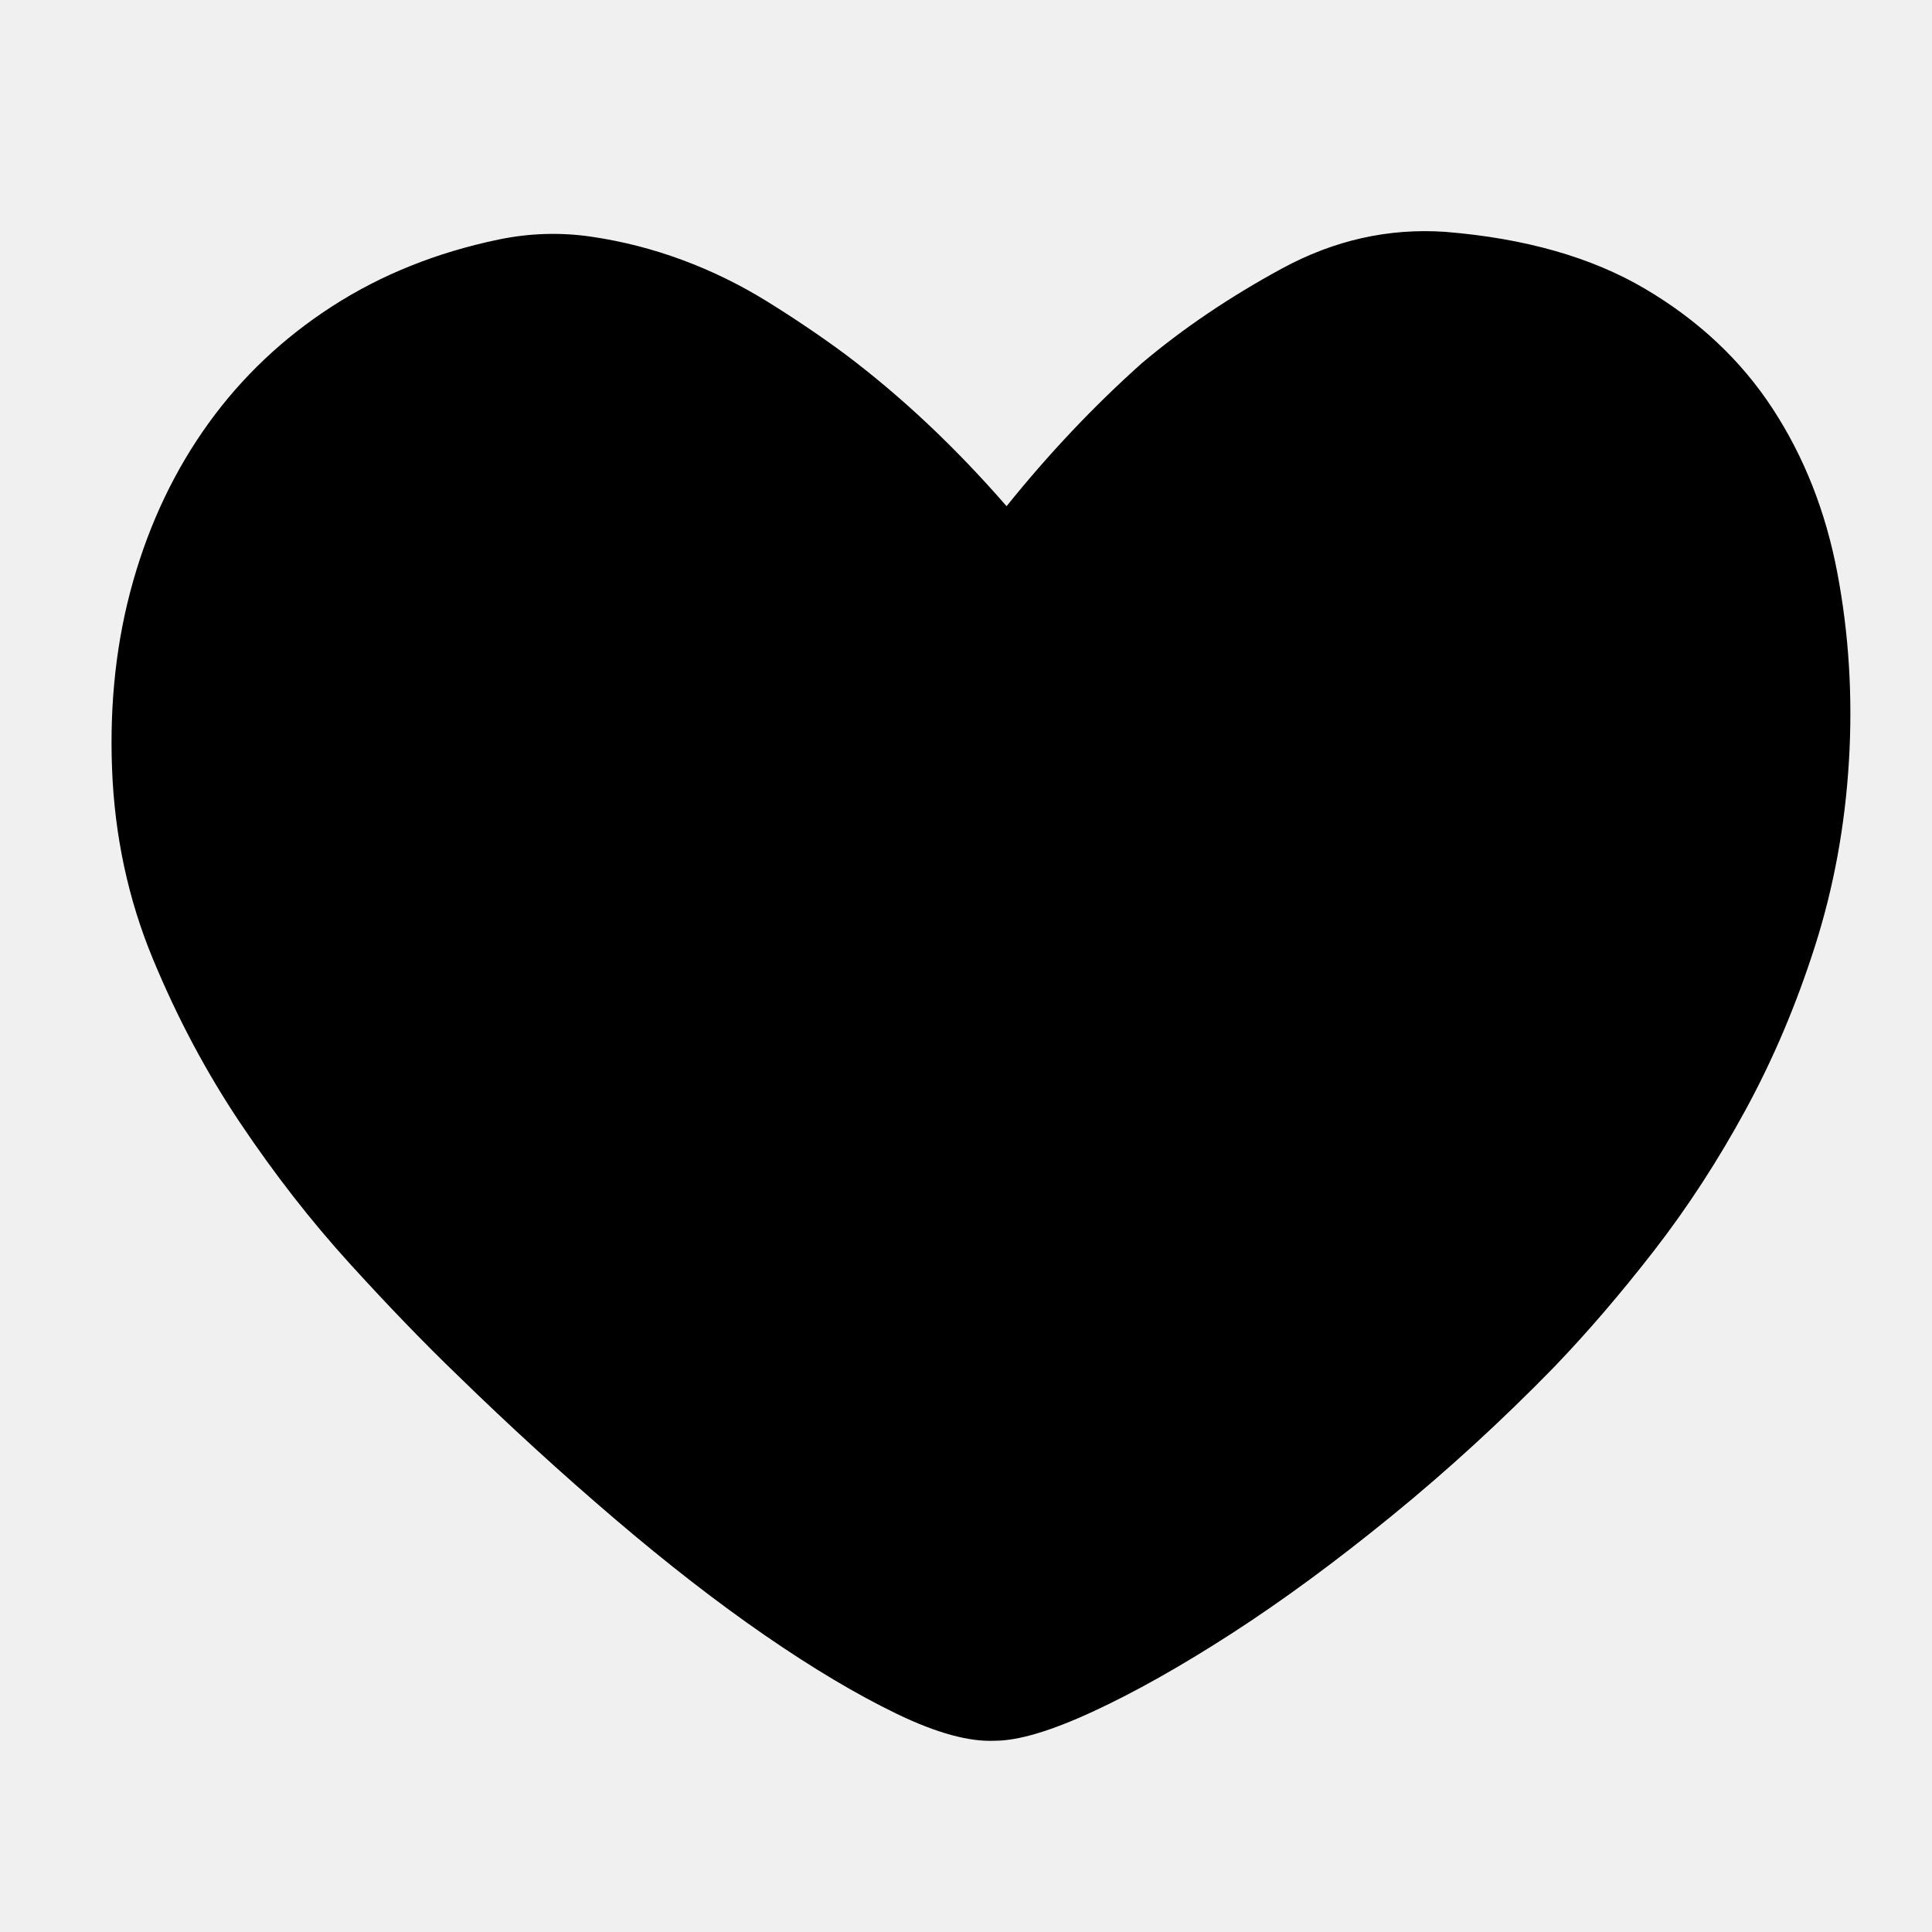
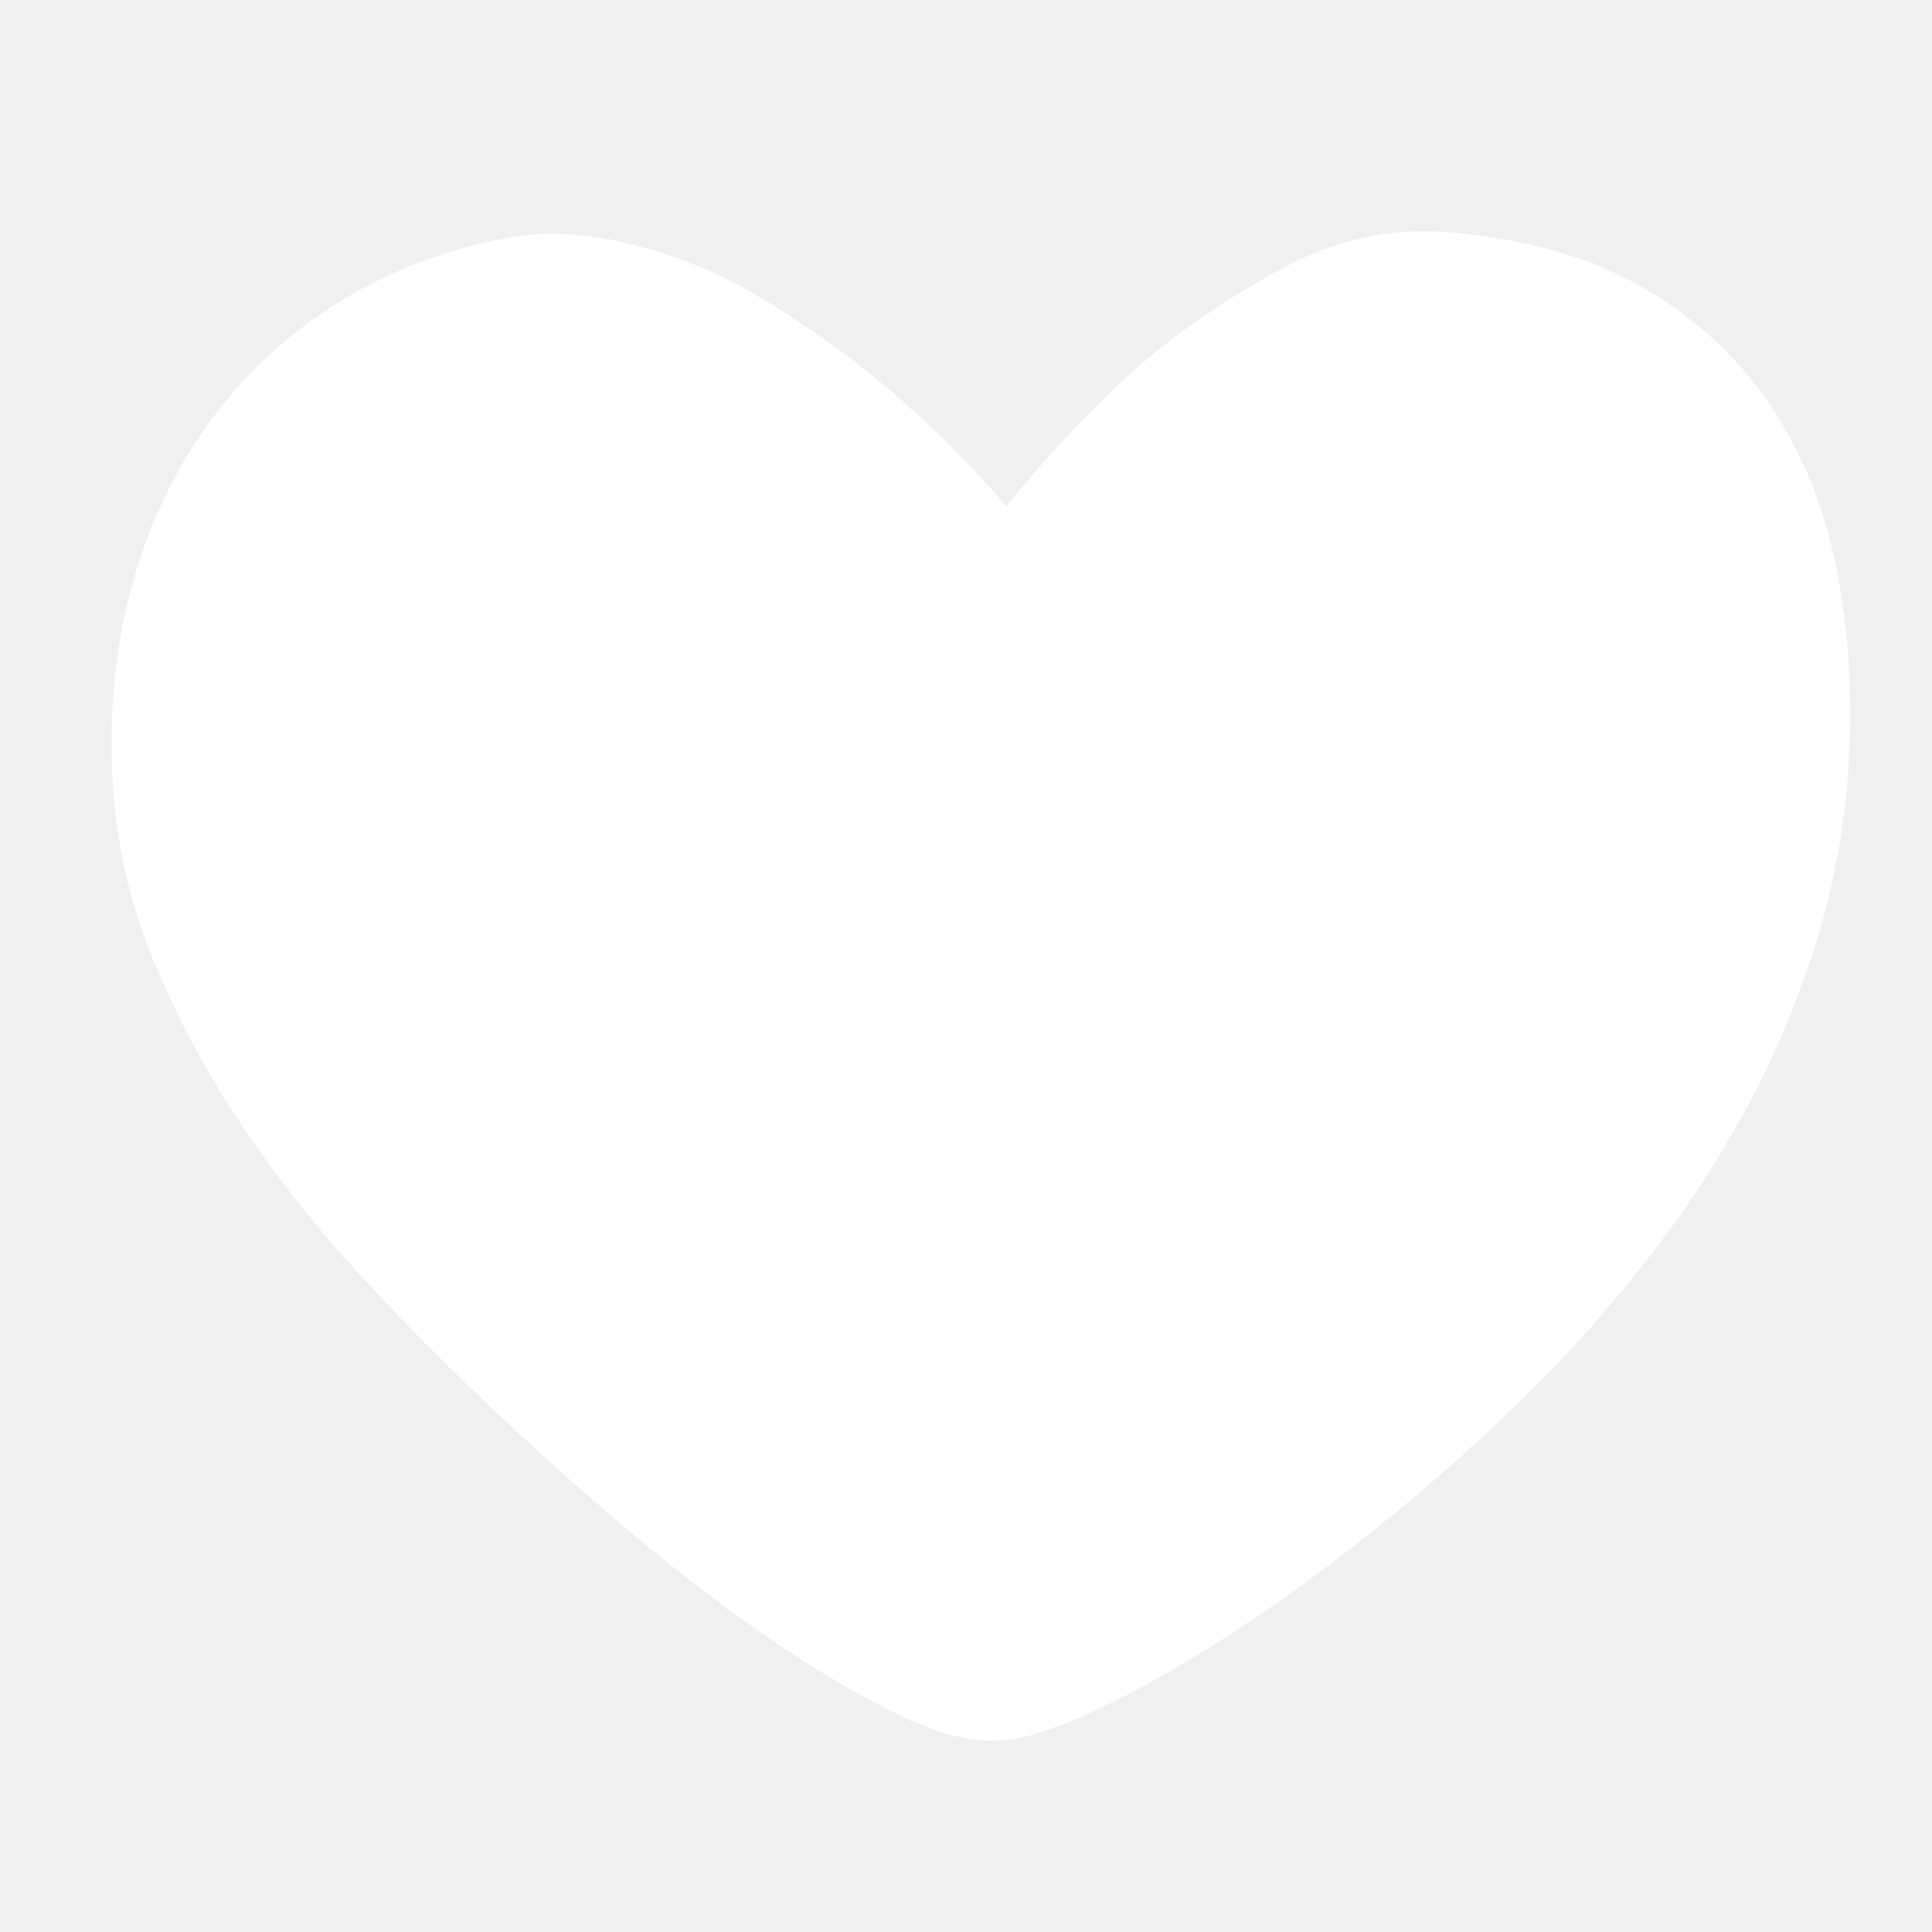
- <svg xmlns="http://www.w3.org/2000/svg" t="1668587623578" class="icon" viewBox="0 0 1024 1024" version="1.1" p-id="3568" width="200" height="200">
-   <path d="M533.504 268.288q33.792-41.984 71.68-75.776 32.768-27.648 74.24-50.176t86.528-19.456q63.488 5.12 105.984 30.208t67.584 63.488 34.304 87.04 6.144 99.84-17.92 97.792-36.864 87.04-48.64 74.752-53.248 61.952q-40.96 41.984-85.504 78.336t-84.992 62.464-73.728 41.472-51.712 15.36q-20.48 1.024-52.224-14.336t-69.632-41.472-79.872-61.952-82.944-75.776q-26.624-25.6-57.344-59.392t-57.856-74.24-46.592-87.552-21.504-100.352 11.264-99.84 39.936-83.456 65.536-61.952 88.064-35.328q24.576-5.12 49.152-1.536t48.128 12.288 45.056 22.016 40.96 27.648q45.056 33.792 86.016 80.896z" p-id="3569" />
+ <svg xmlns="http://www.w3.org/2000/svg" t="1668652070666" class="icon" viewBox="0 0 1024 1024" version="1.1" p-id="8020" width="200" height="200">
+   <path d="M533.504 268.288q33.792-41.984 71.68-75.776 32.768-27.648 74.24-50.176t86.528-19.456q63.488 5.12 105.984 30.208t67.584 63.488 34.304 87.04 6.144 99.84-17.92 97.792-36.864 87.04-48.64 74.752-53.248 61.952q-40.96 41.984-85.504 78.336t-84.992 62.464-73.728 41.472-51.712 15.36q-20.48 1.024-52.224-14.336t-69.632-41.472-79.872-61.952-82.944-75.776q-26.624-25.6-57.344-59.392t-57.856-74.24-46.592-87.552-21.504-100.352 11.264-99.84 39.936-83.456 65.536-61.952 88.064-35.328q24.576-5.12 49.152-1.536t48.128 12.288 45.056 22.016 40.96 27.648q45.056 33.792 86.016 80.896z" p-id="8021" fill="#ffffff" />
</svg>
